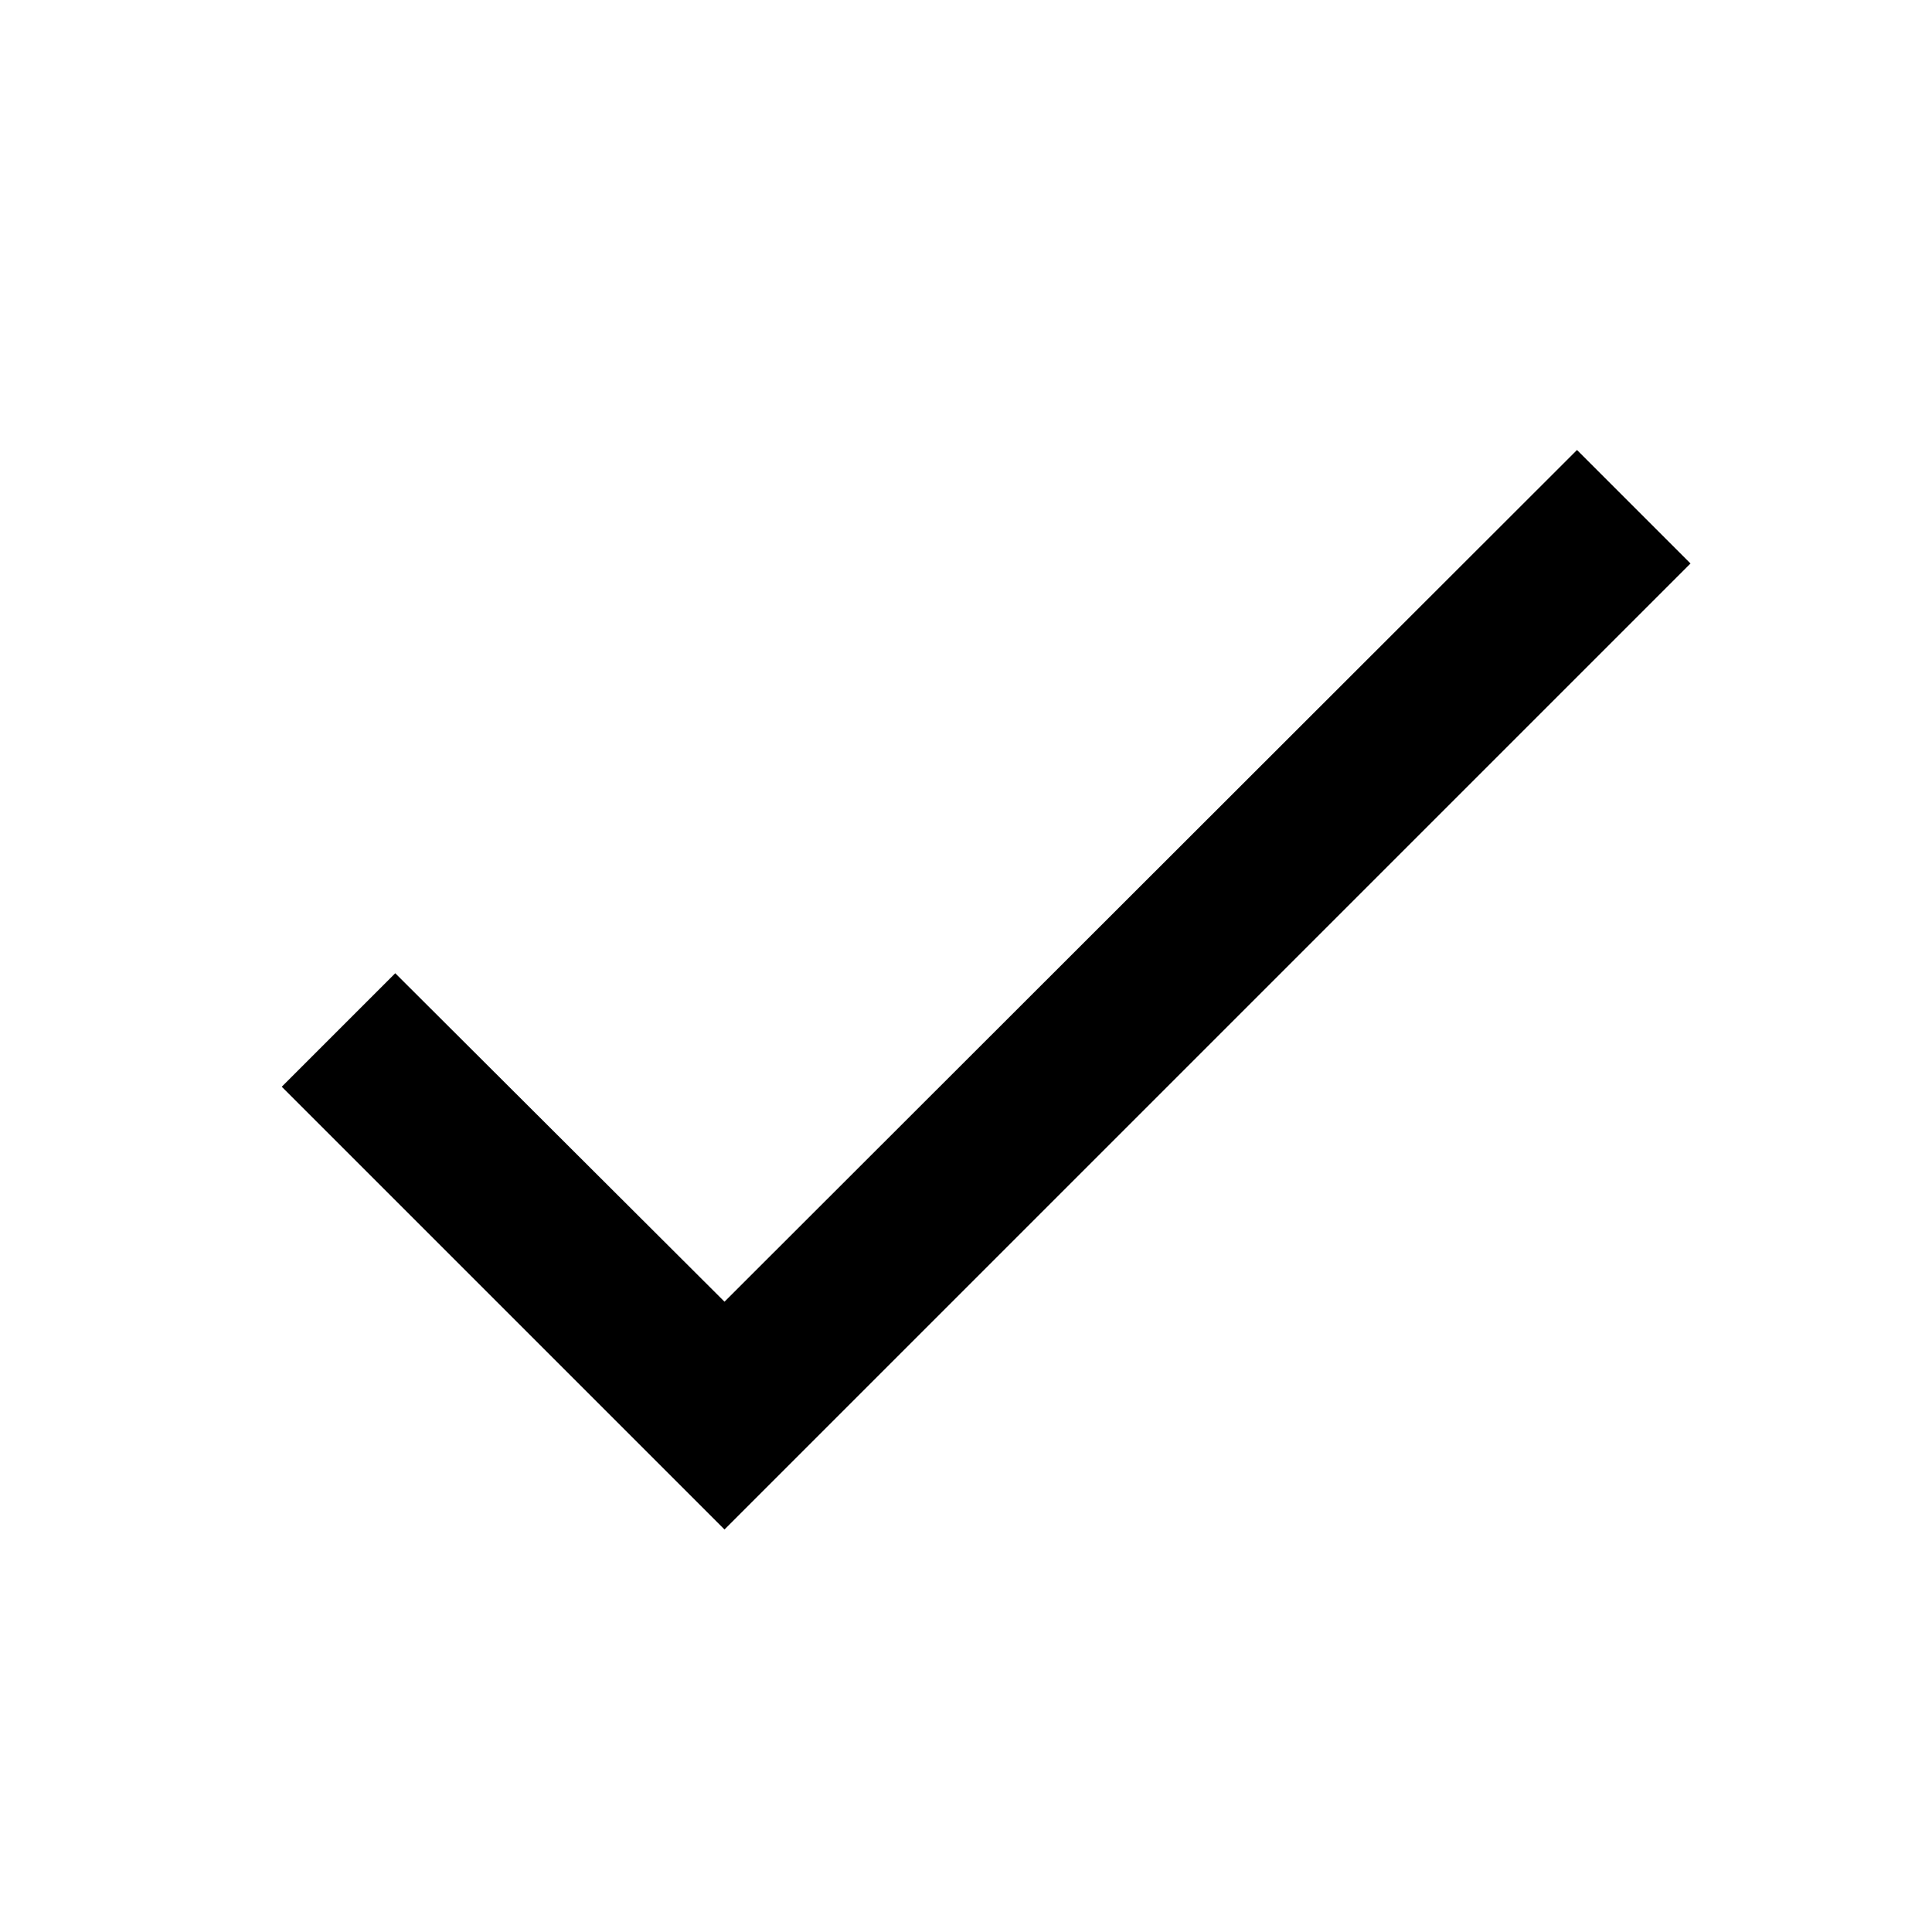
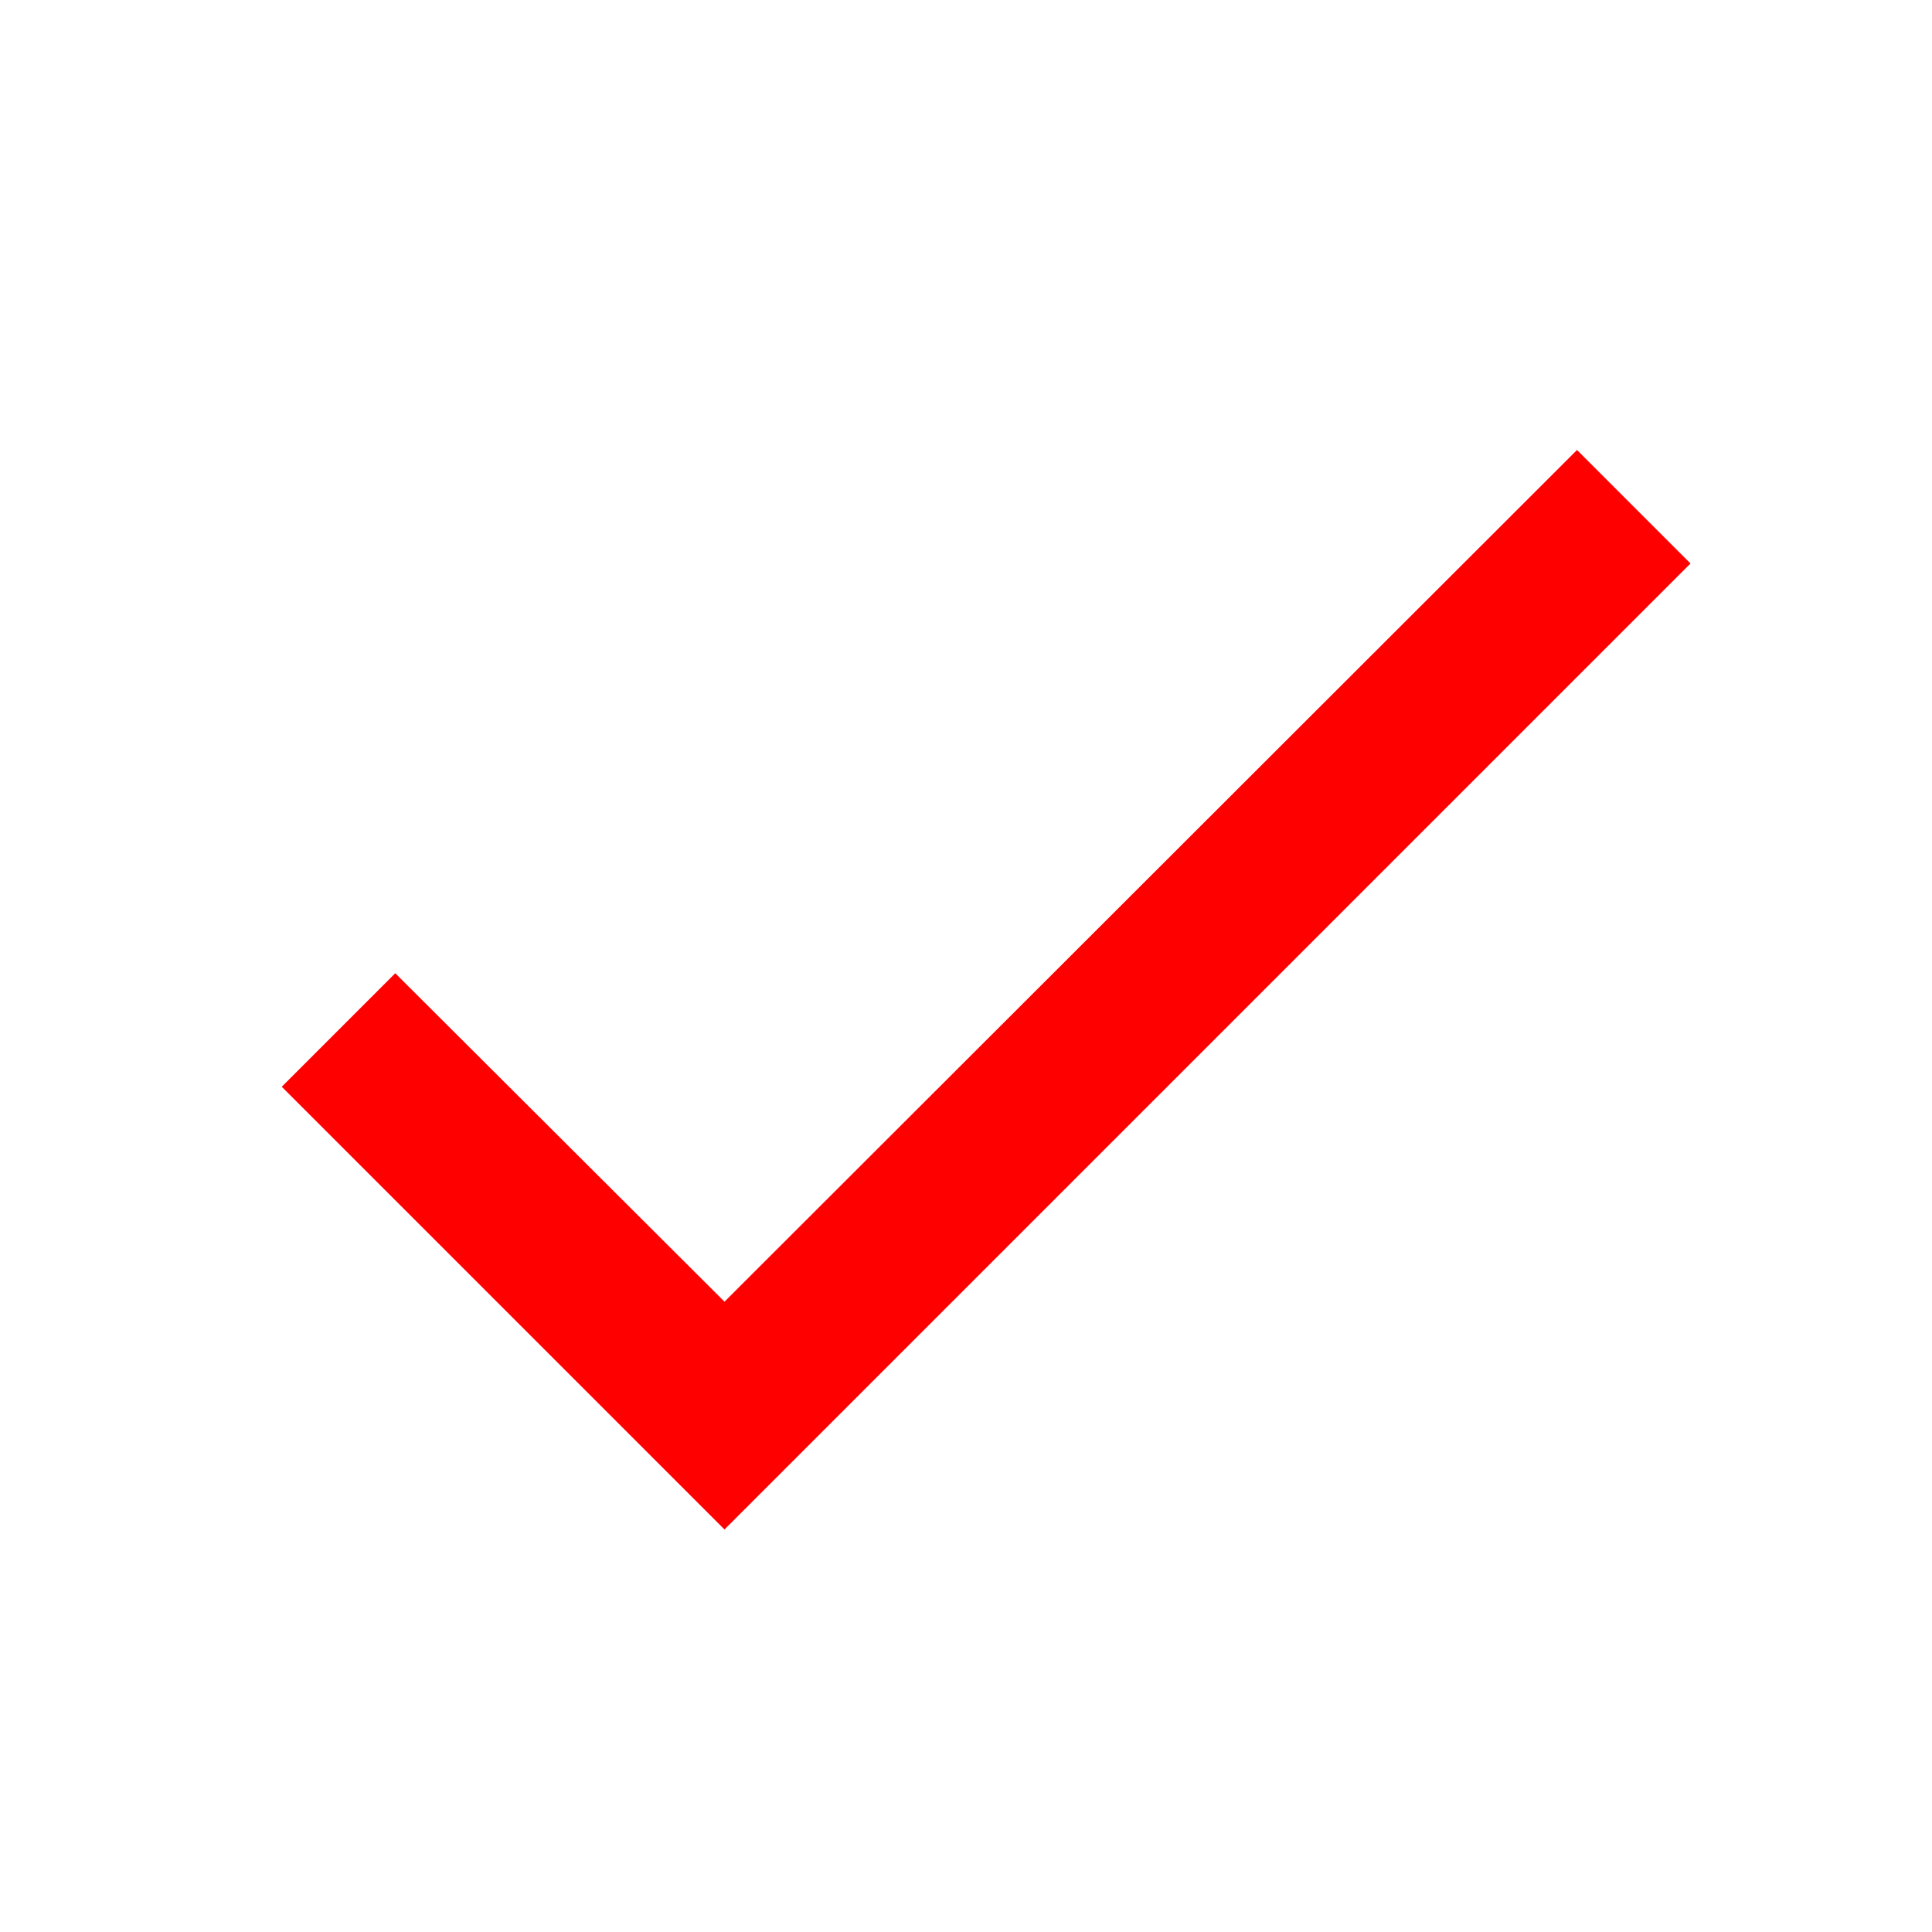
<svg xmlns="http://www.w3.org/2000/svg" xmlns:xlink="http://www.w3.org/1999/xlink" width="24" height="24">
-   <symbol id="single" viewBox="0 0 24 24">
+   <symbol fill="red" id="single" viewBox="0 0 24 24">
    <path d="M21 7L9 19l-5.5-5.5 1.41-1.41L9 16.17 19.59 5.59 21 7z" />
  </symbol>
-   <use xlink:href="#single" x="0" y="0" width="24" height="24" />
+   <use fill="red" xlink:href="#single" x="0" y="0" width="24" height="24" />
</svg>
